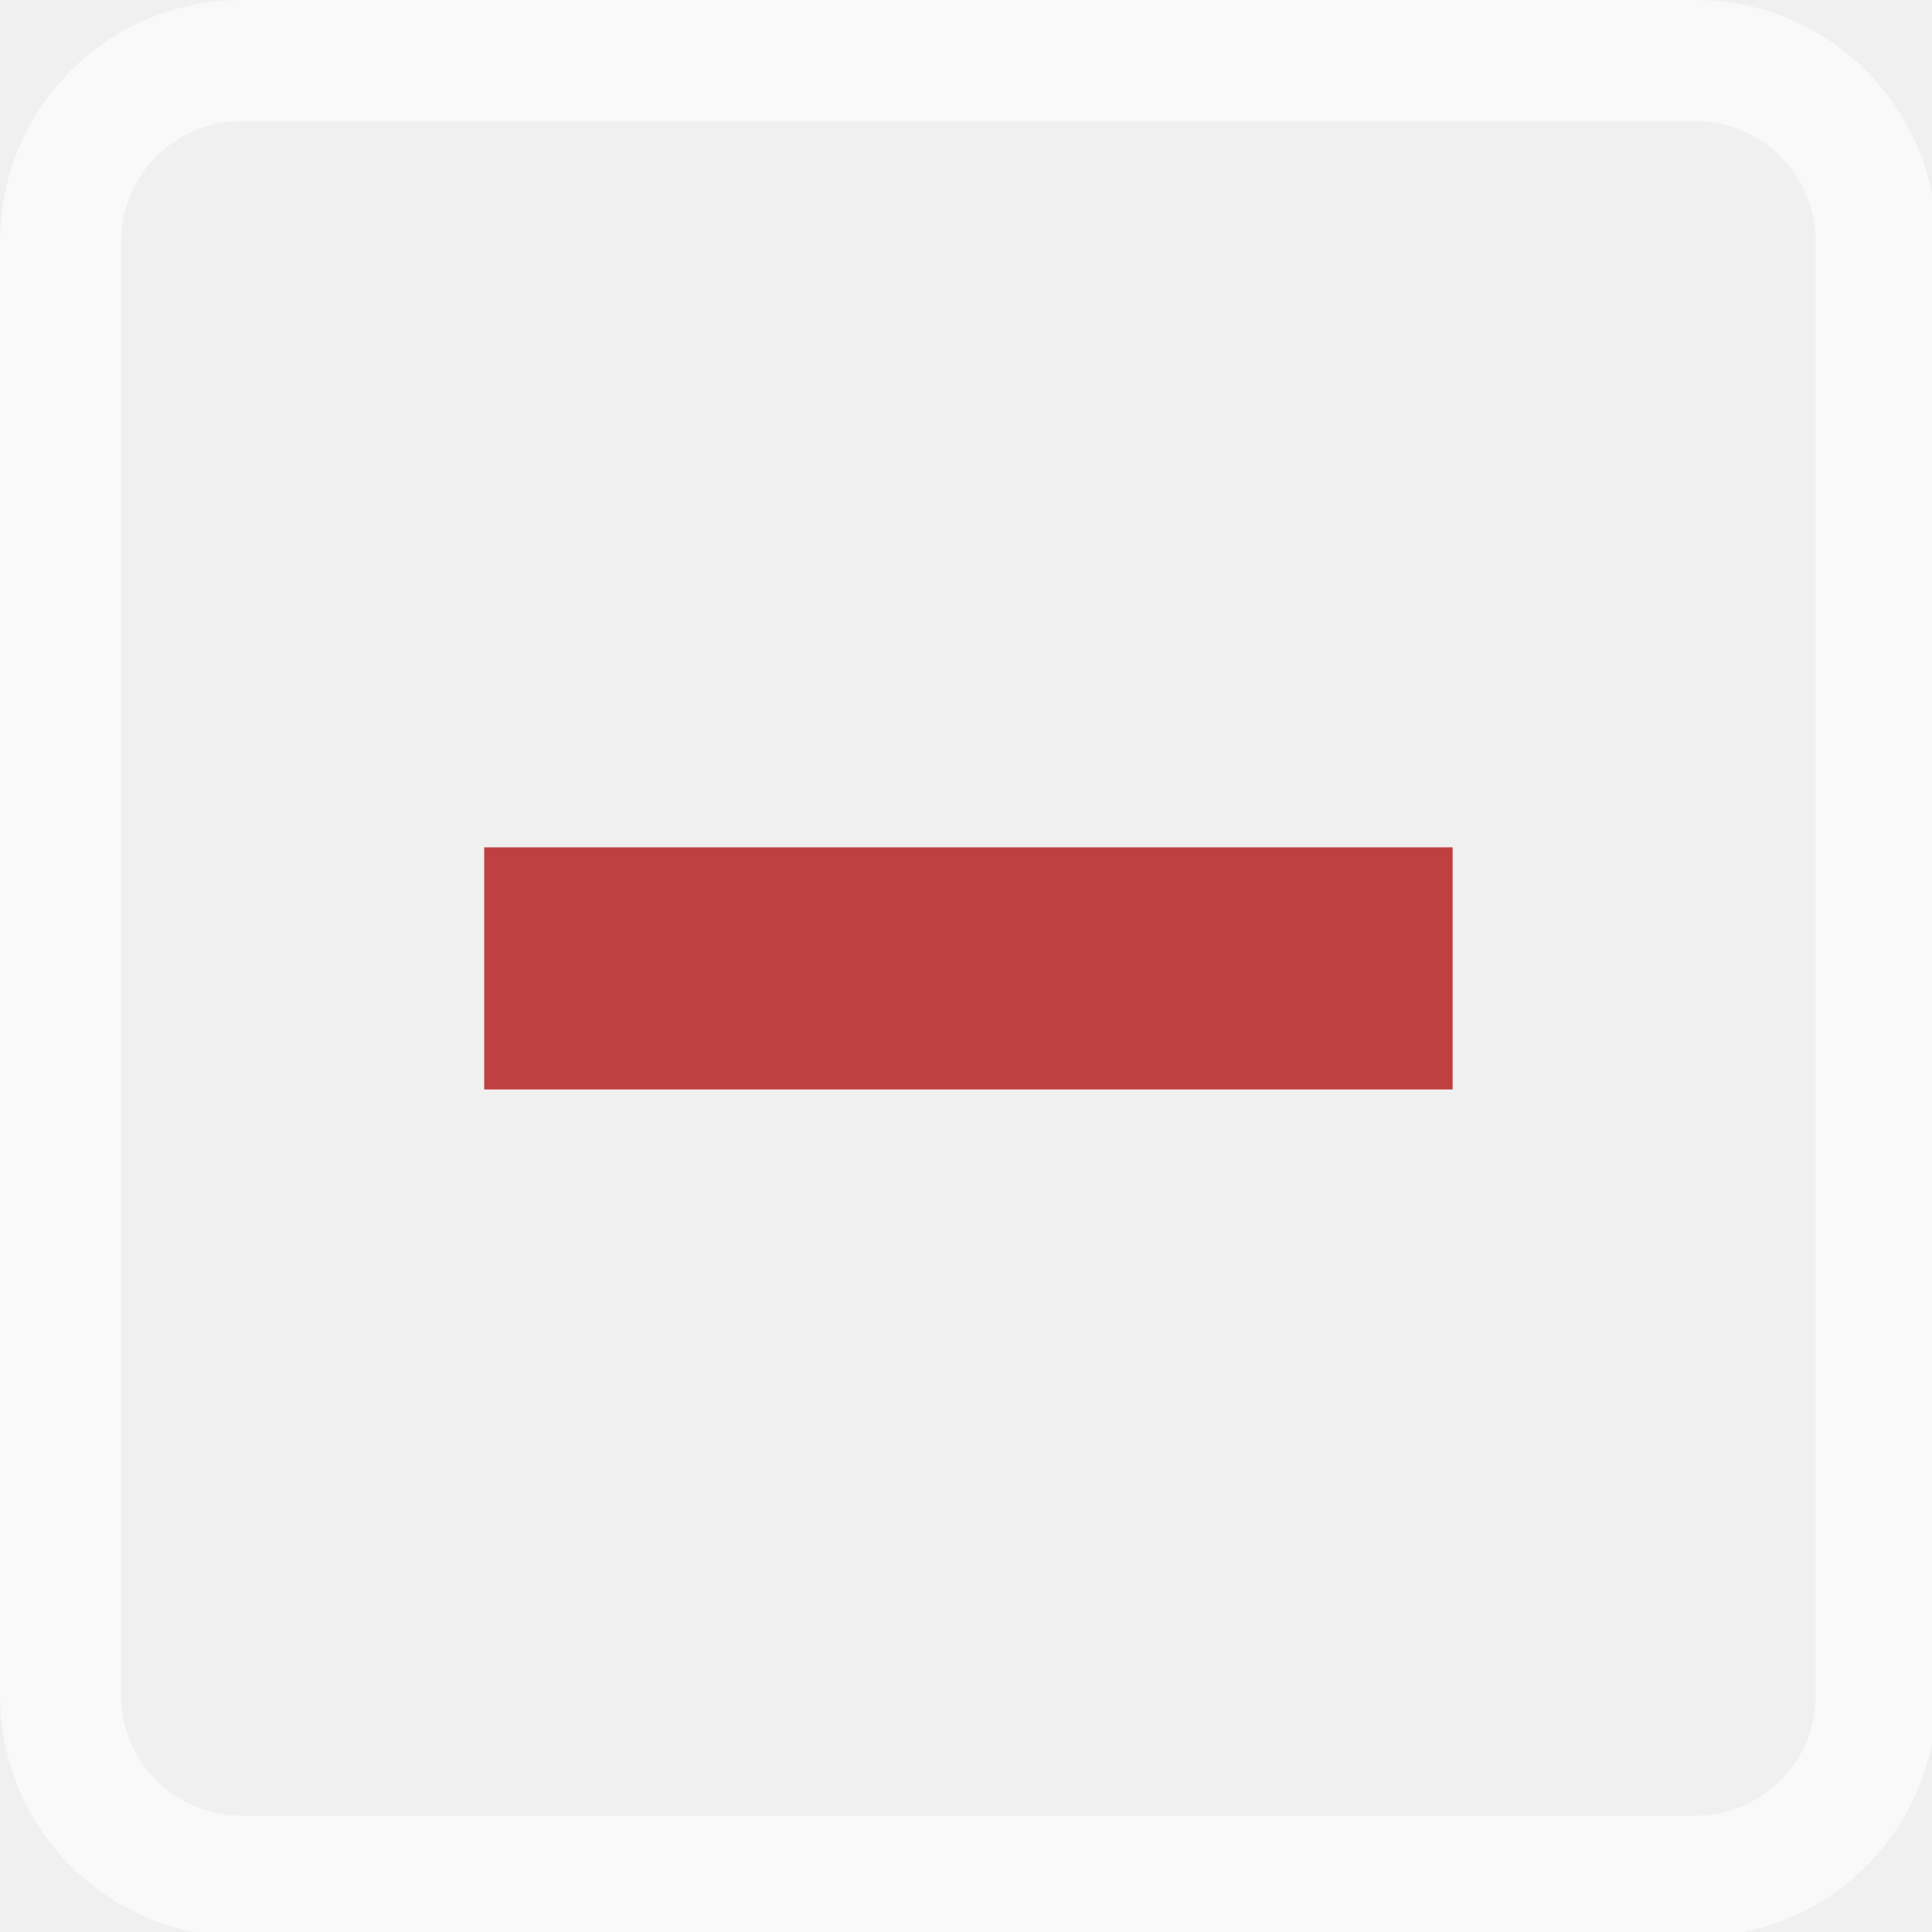
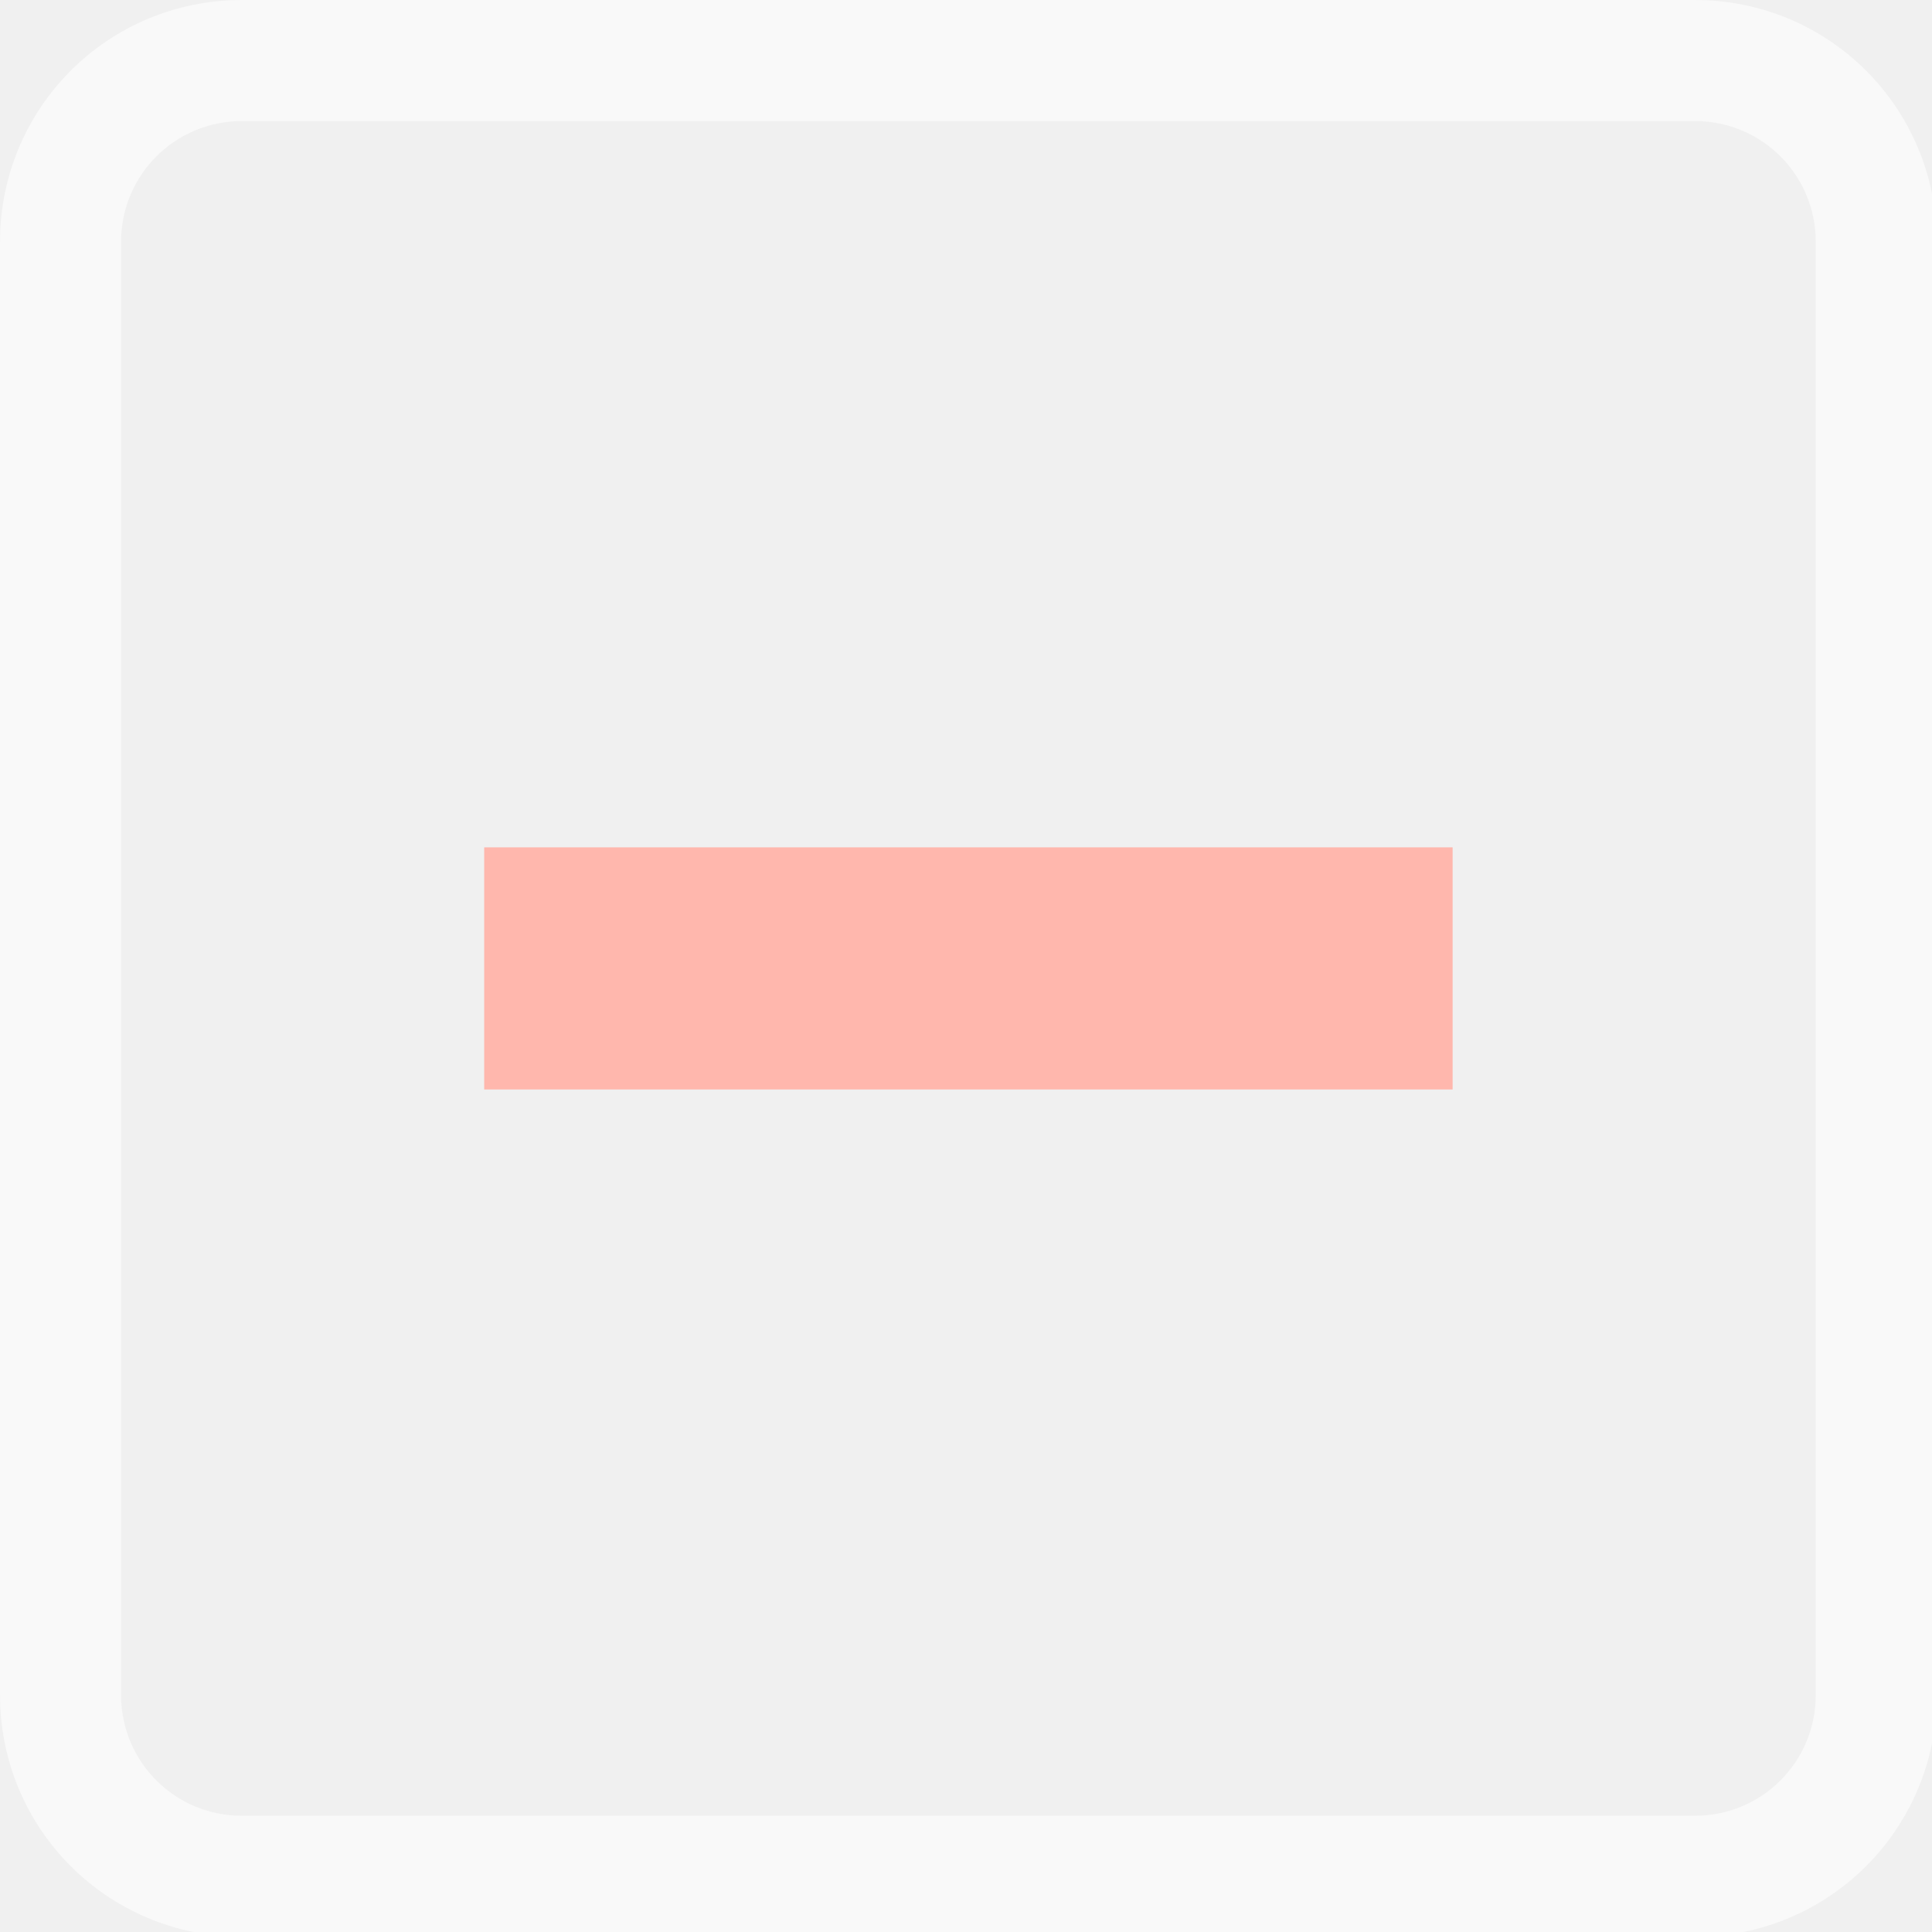
<svg xmlns="http://www.w3.org/2000/svg" width="133pt" height="133pt" viewBox="0 0 133 133" version="1.1">
  <g id="surface1">
    <path style=" stroke:none;fill-rule:nonzero;fill:#ffffff;fill-opacity:0.5;" d="M 16.668 0 C 7.422 0 0 7.422 0 16.668 L 0 116.668 C 0 125.91 7.422 133.332 16.668 133.332 L 116.668 133.332 C 125.91 133.332 133.332 125.91 133.332 116.668 L 133.332 16.668 C 133.332 7.422 125.91 0 116.668 0 Z M 16.668 8.332 L 116.668 8.332 C 121.289 8.332 125 12.043 125 16.668 L 125 116.668 C 125 121.289 121.289 125 116.668 125 L 16.668 125 C 12.043 125 8.332 121.289 8.332 116.668 L 8.332 16.668 C 8.332 12.043 12.043 8.332 16.668 8.332 Z M 16.668 8.332 " />
    <path style=" stroke:none;fill-rule:nonzero;fill:#ffffff;fill-opacity:0.15;" d="M 16.668 0 C 7.422 0 0 7.422 0 16.668 L 0 116.668 C 0 125.91 7.422 133.332 16.668 133.332 L 116.668 133.332 C 125.91 133.332 133.332 125.91 133.332 116.668 L 133.332 16.668 C 133.332 7.422 125.91 0 116.668 0 Z M 16.668 8.332 L 116.668 8.332 C 121.289 8.332 125 12.043 125 16.668 L 125 116.668 C 125 121.289 121.289 125 116.668 125 L 16.668 125 C 12.043 125 8.332 121.289 8.332 116.668 L 8.332 16.668 C 8.332 12.043 12.043 8.332 16.668 8.332 Z M 16.668 8.332 " />
-     <path style=" stroke:none;fill-rule:nonzero;fill:#bf4040;fill-opacity:1;" d="M 33.332 58.332 L 100 58.332 L 100 75 L 33.332 75 Z M 33.332 58.332 " />
+     <path style=" stroke:none;fill-rule:nonzero;fill:#ffb7ad;fill-opacity:1;" d="M 33.332 58.332 L 100 58.332 L 100 75 L 33.332 75 Z M 33.332 58.332 " />
  </g>
</svg>
